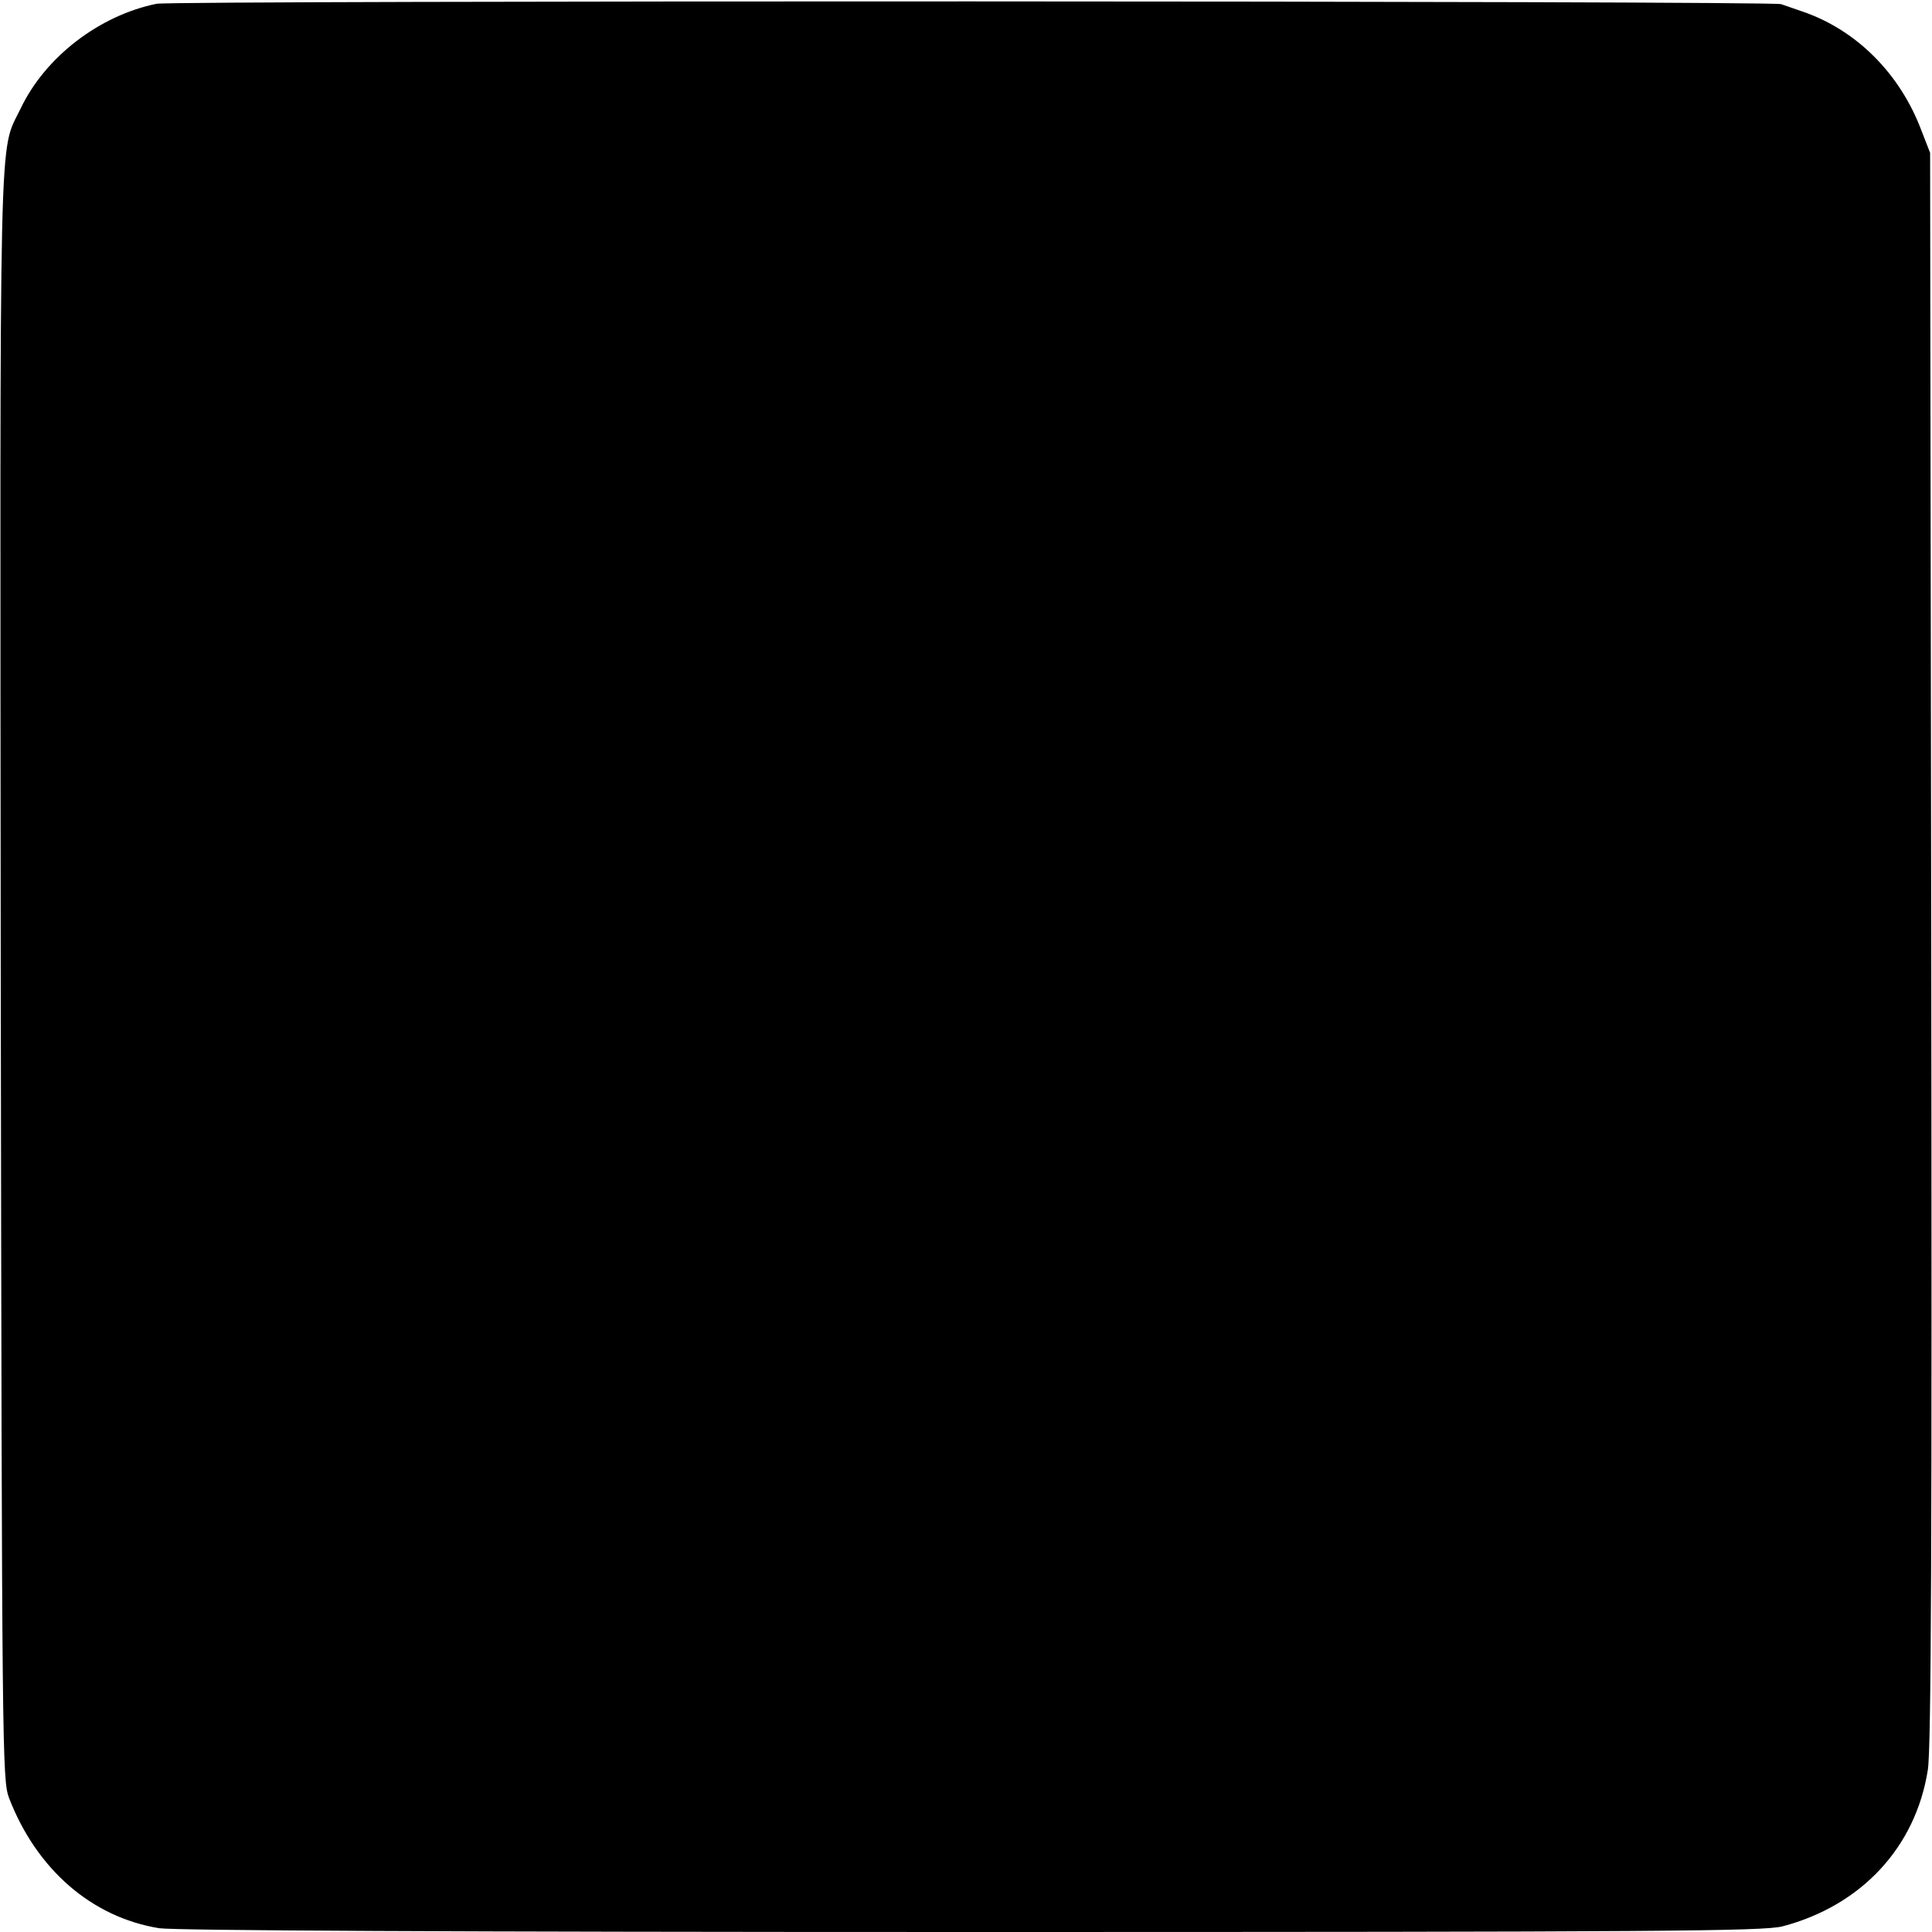
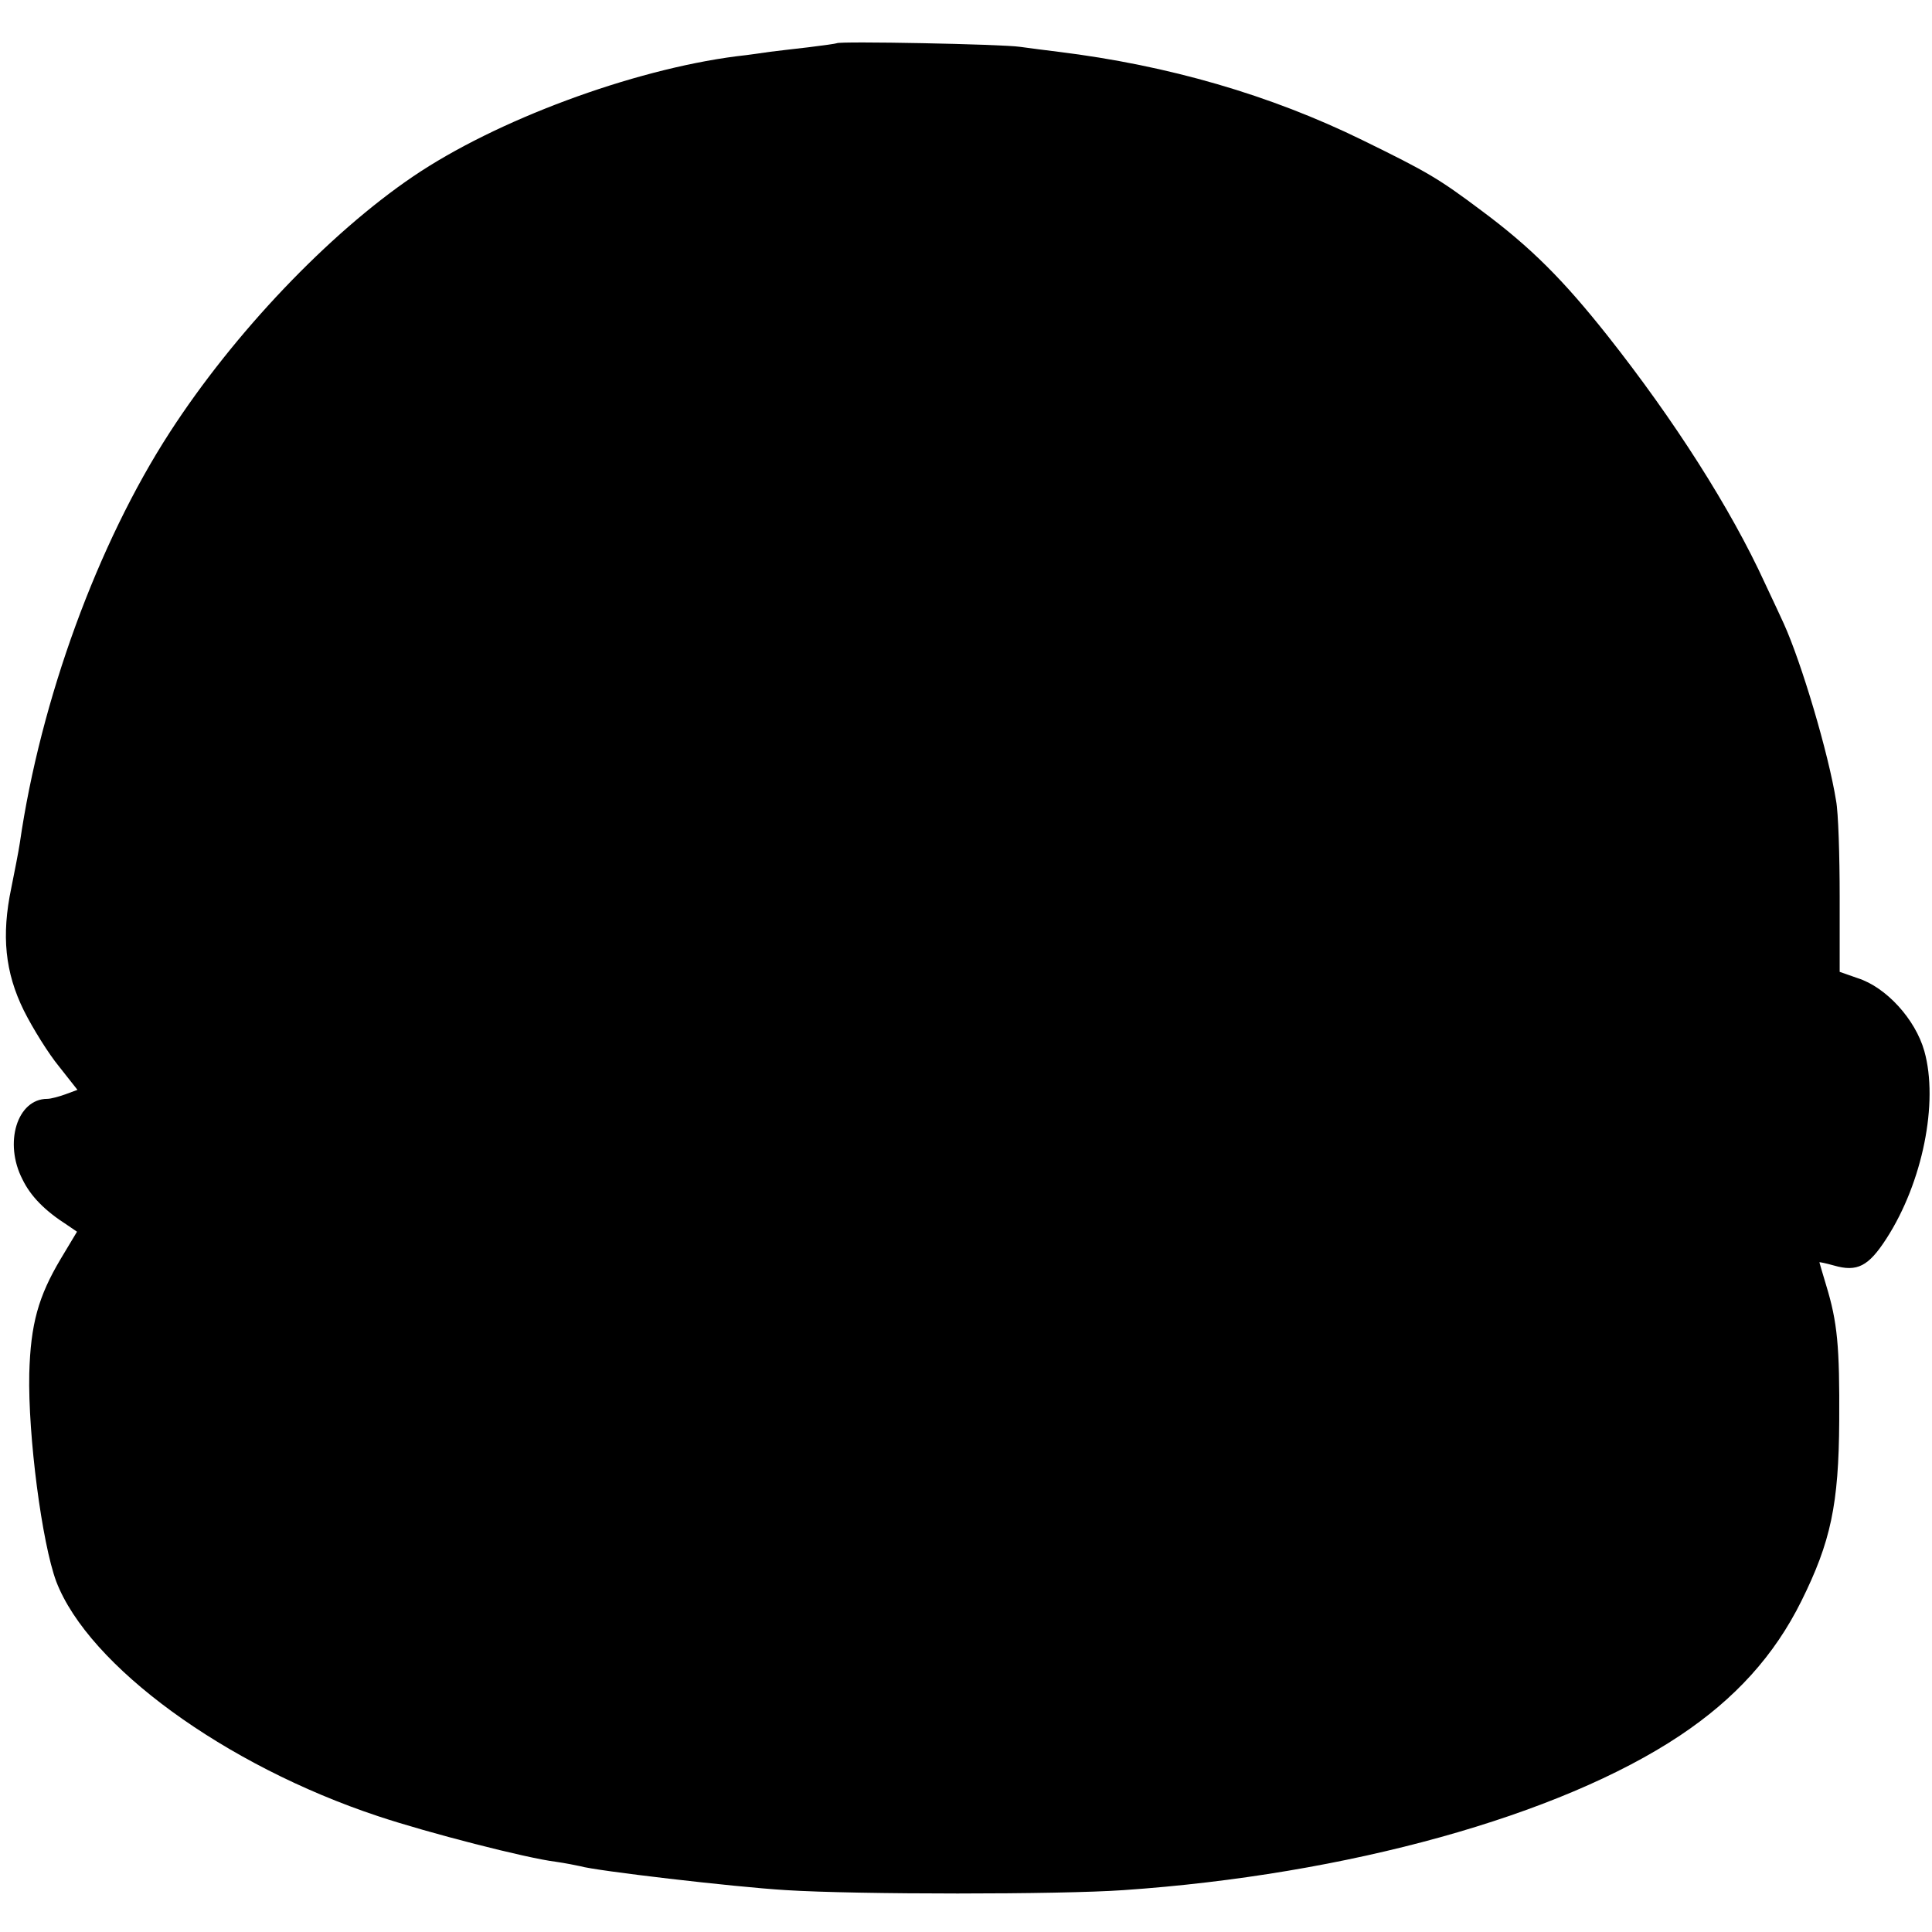
- <svg xmlns="http://www.w3.org/2000/svg" version="1.0" width="512pt" height="512pt" viewBox="0 0 512 512" preserveAspectRatio="xMidYMid meet">
-   <g transform="translate(0,512) scale(0.1,-0.1)" fill="#000000" stroke="none">
-     <path d="M415 5110 c-152 -31 -295 -141 -360 -277 -59 -123 -55 24 -53 -2298 3 -2073 4 -2131 22 -2180 73 -189 219 -316 398 -345 42 -6 770 -10 2154 -10 1825 0 2098 2 2148 15 209 55 353 210 385 415 9 56 11 617 9 2180 l-3 2105 -23 59 c-57 152 -174 268 -317 316 -22 8 -47 16 -55 19 -25 9 -4262 10 -4305 1z" />
+ <svg xmlns="http://www.w3.org/2000/svg" version="1.0" width="429pt" height="429pt" viewBox="0 0 429 429" preserveAspectRatio="xMidYMid meet">
+   <g transform="translate(0,429) scale(0.1,-0.1)" fill="#000000" stroke="none">
+     <path d="M1858 4194 c-2 -1 -30 -5 -63 -9 -33 -4 -71 -8 -85 -10 -14 -2 -47 -7 -75 -10 -232 -30 -534 -142 -718 -267 -187 -127 -397 -347 -540 -568 -160 -247 -287 -594 -333 -912 -3 -20 -12 -65 -19 -100 -22 -105 -14 -187 28 -272 20 -40 55 -96 78 -124 l41 -52 -27 -10 c-14 -5 -32 -10 -40 -10 -67 0 -97 -98 -55 -179 18 -37 49 -69 99 -101 l22 -15 -36 -60 c-50 -84 -67 -145 -70 -255 -3 -138 28 -376 60 -462 72 -187 374 -408 715 -521 111 -37 329 -93 394 -101 21 -3 46 -8 55 -10 33 -10 340 -46 456 -53 157 -10 610 -10 750 0 496 34 968 165 1235 343 123 82 210 178 270 299 65 131 83 214 84 400 1 166 -4 219 -29 301 -8 27 -15 50 -15 51 0 1 14 -2 32 -7 52 -15 77 -2 117 60 80 124 116 302 84 416 -20 71 -85 142 -148 162 l-40 14 0 166 c0 92 -3 188 -8 214 -17 106 -77 307 -116 393 -5 11 -24 52 -42 90 -76 166 -202 363 -349 549 -99 125 -171 197 -280 278 -96 72 -120 86 -265 157 -204 100 -431 166 -675 196 -25 3 -63 8 -85 11 -40 6 -402 13 -407 8z" />
  </g>
</svg>
